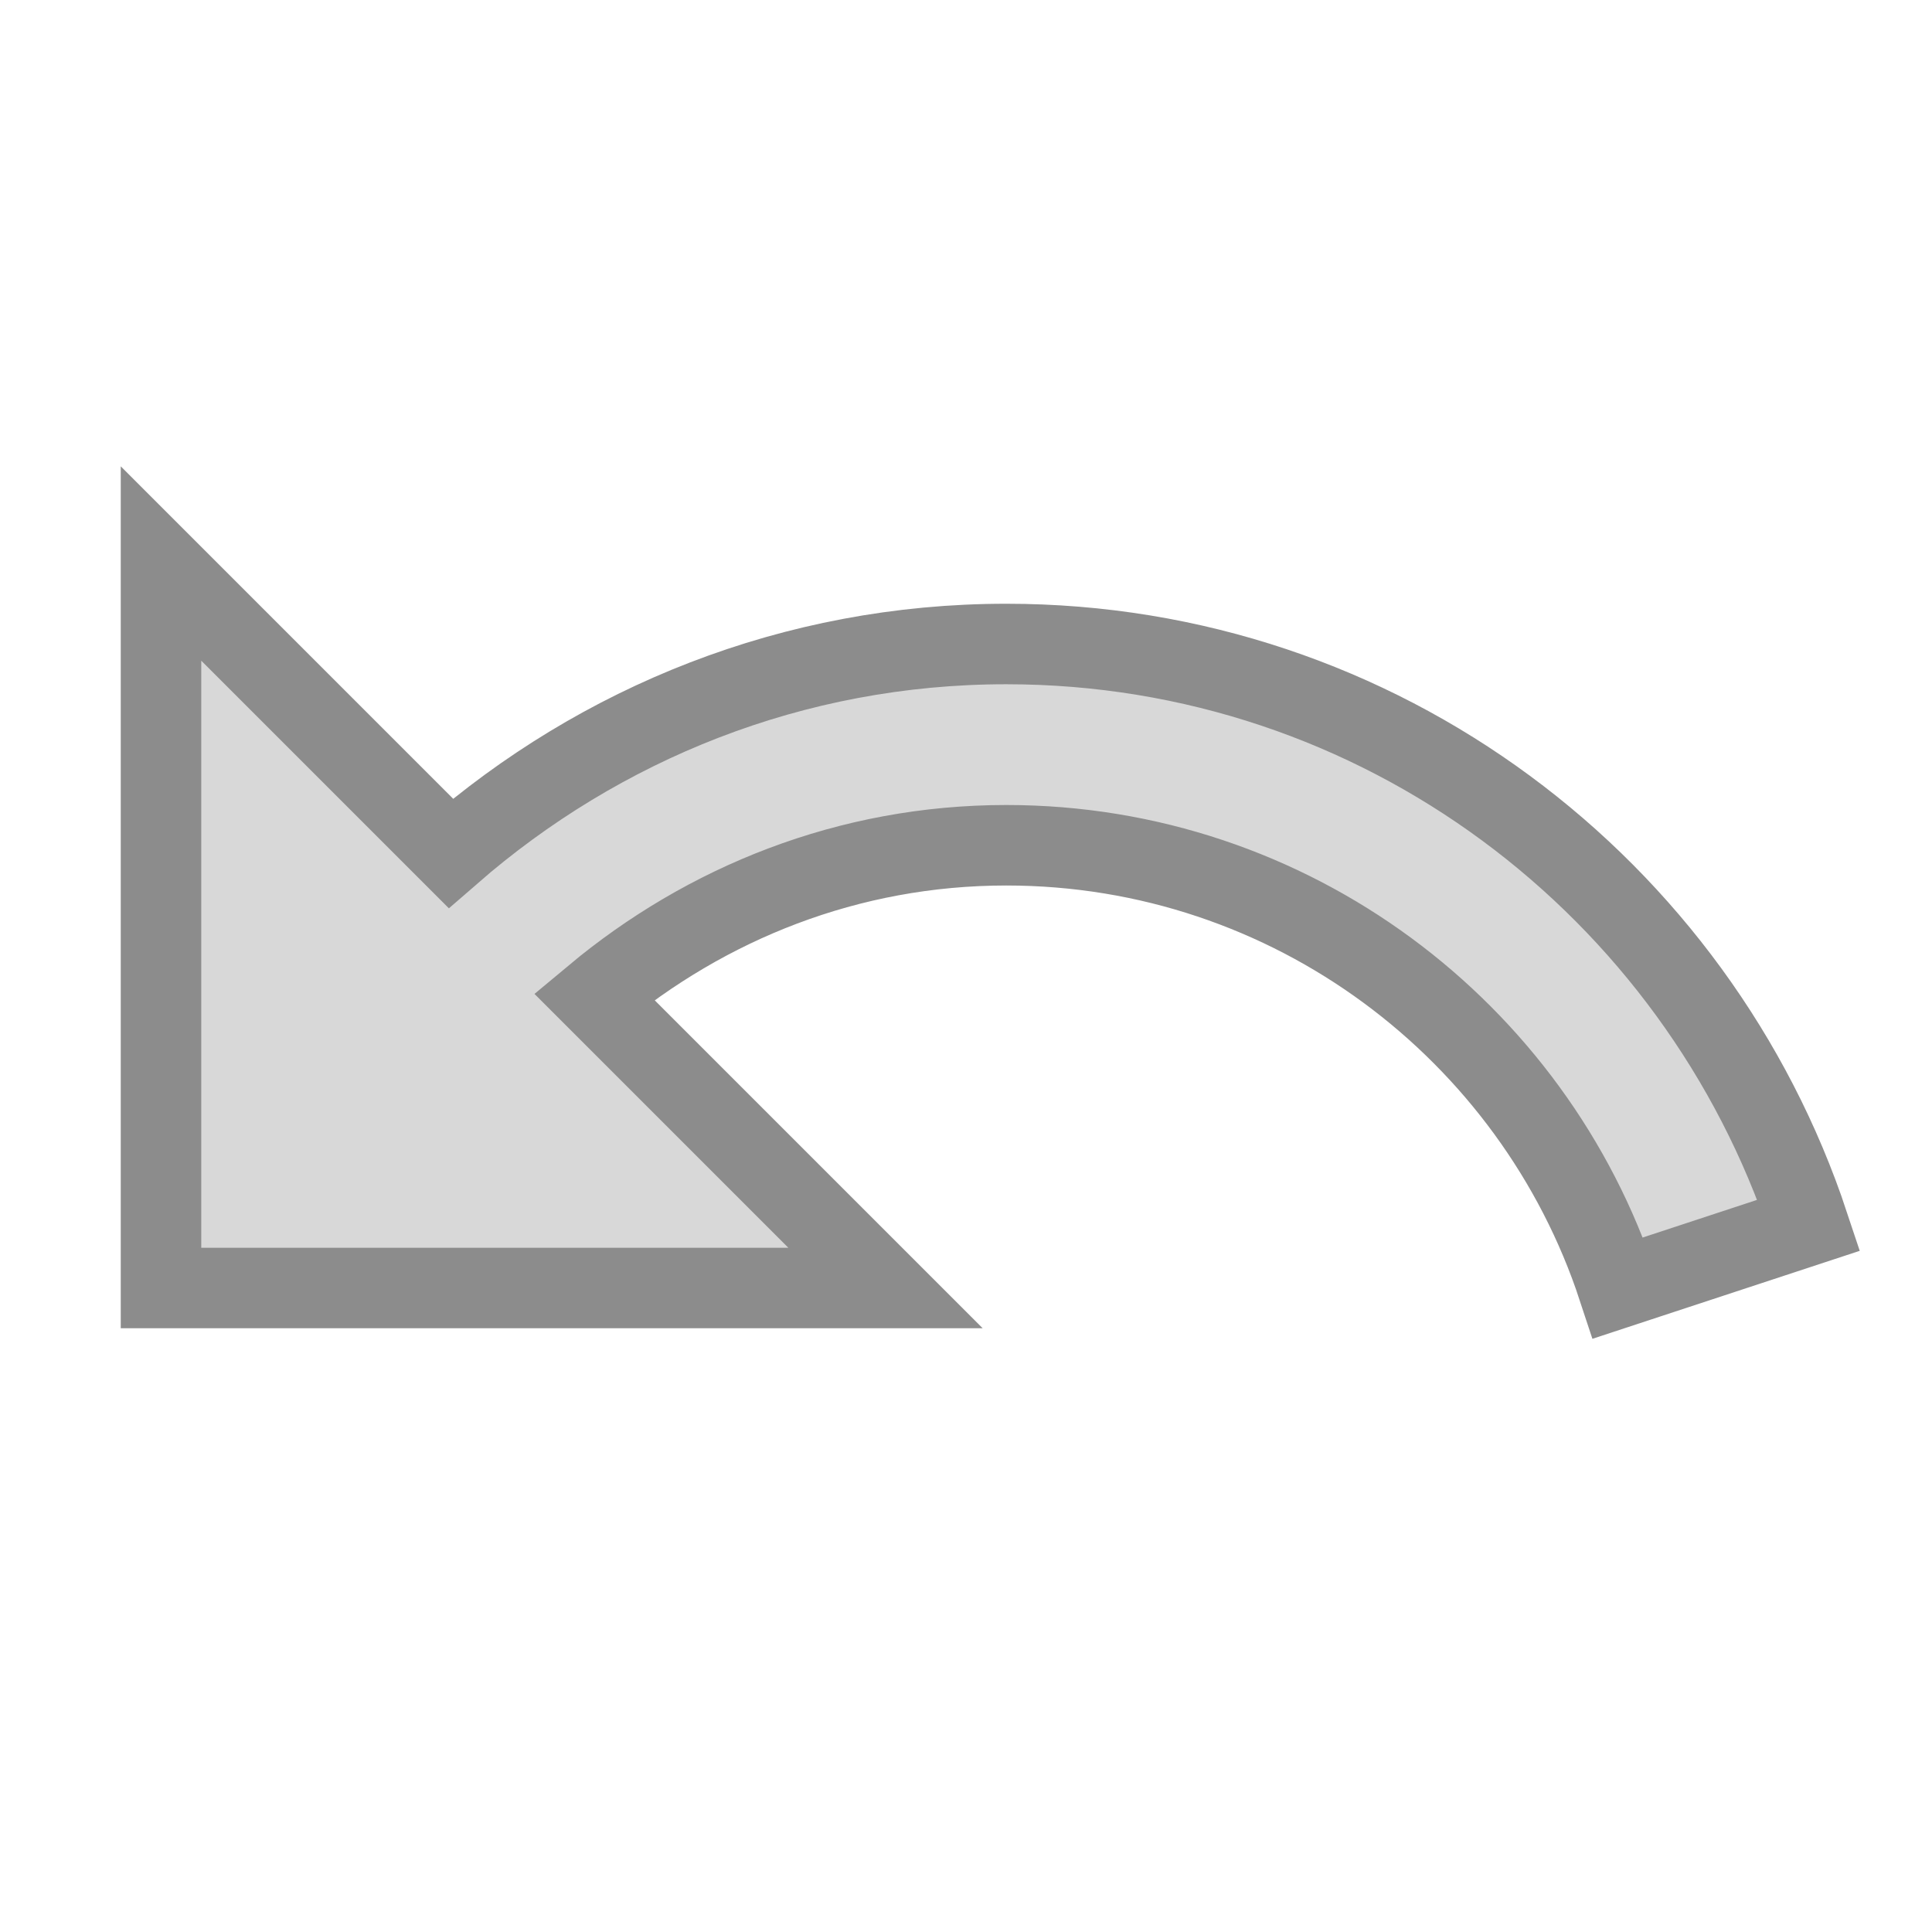
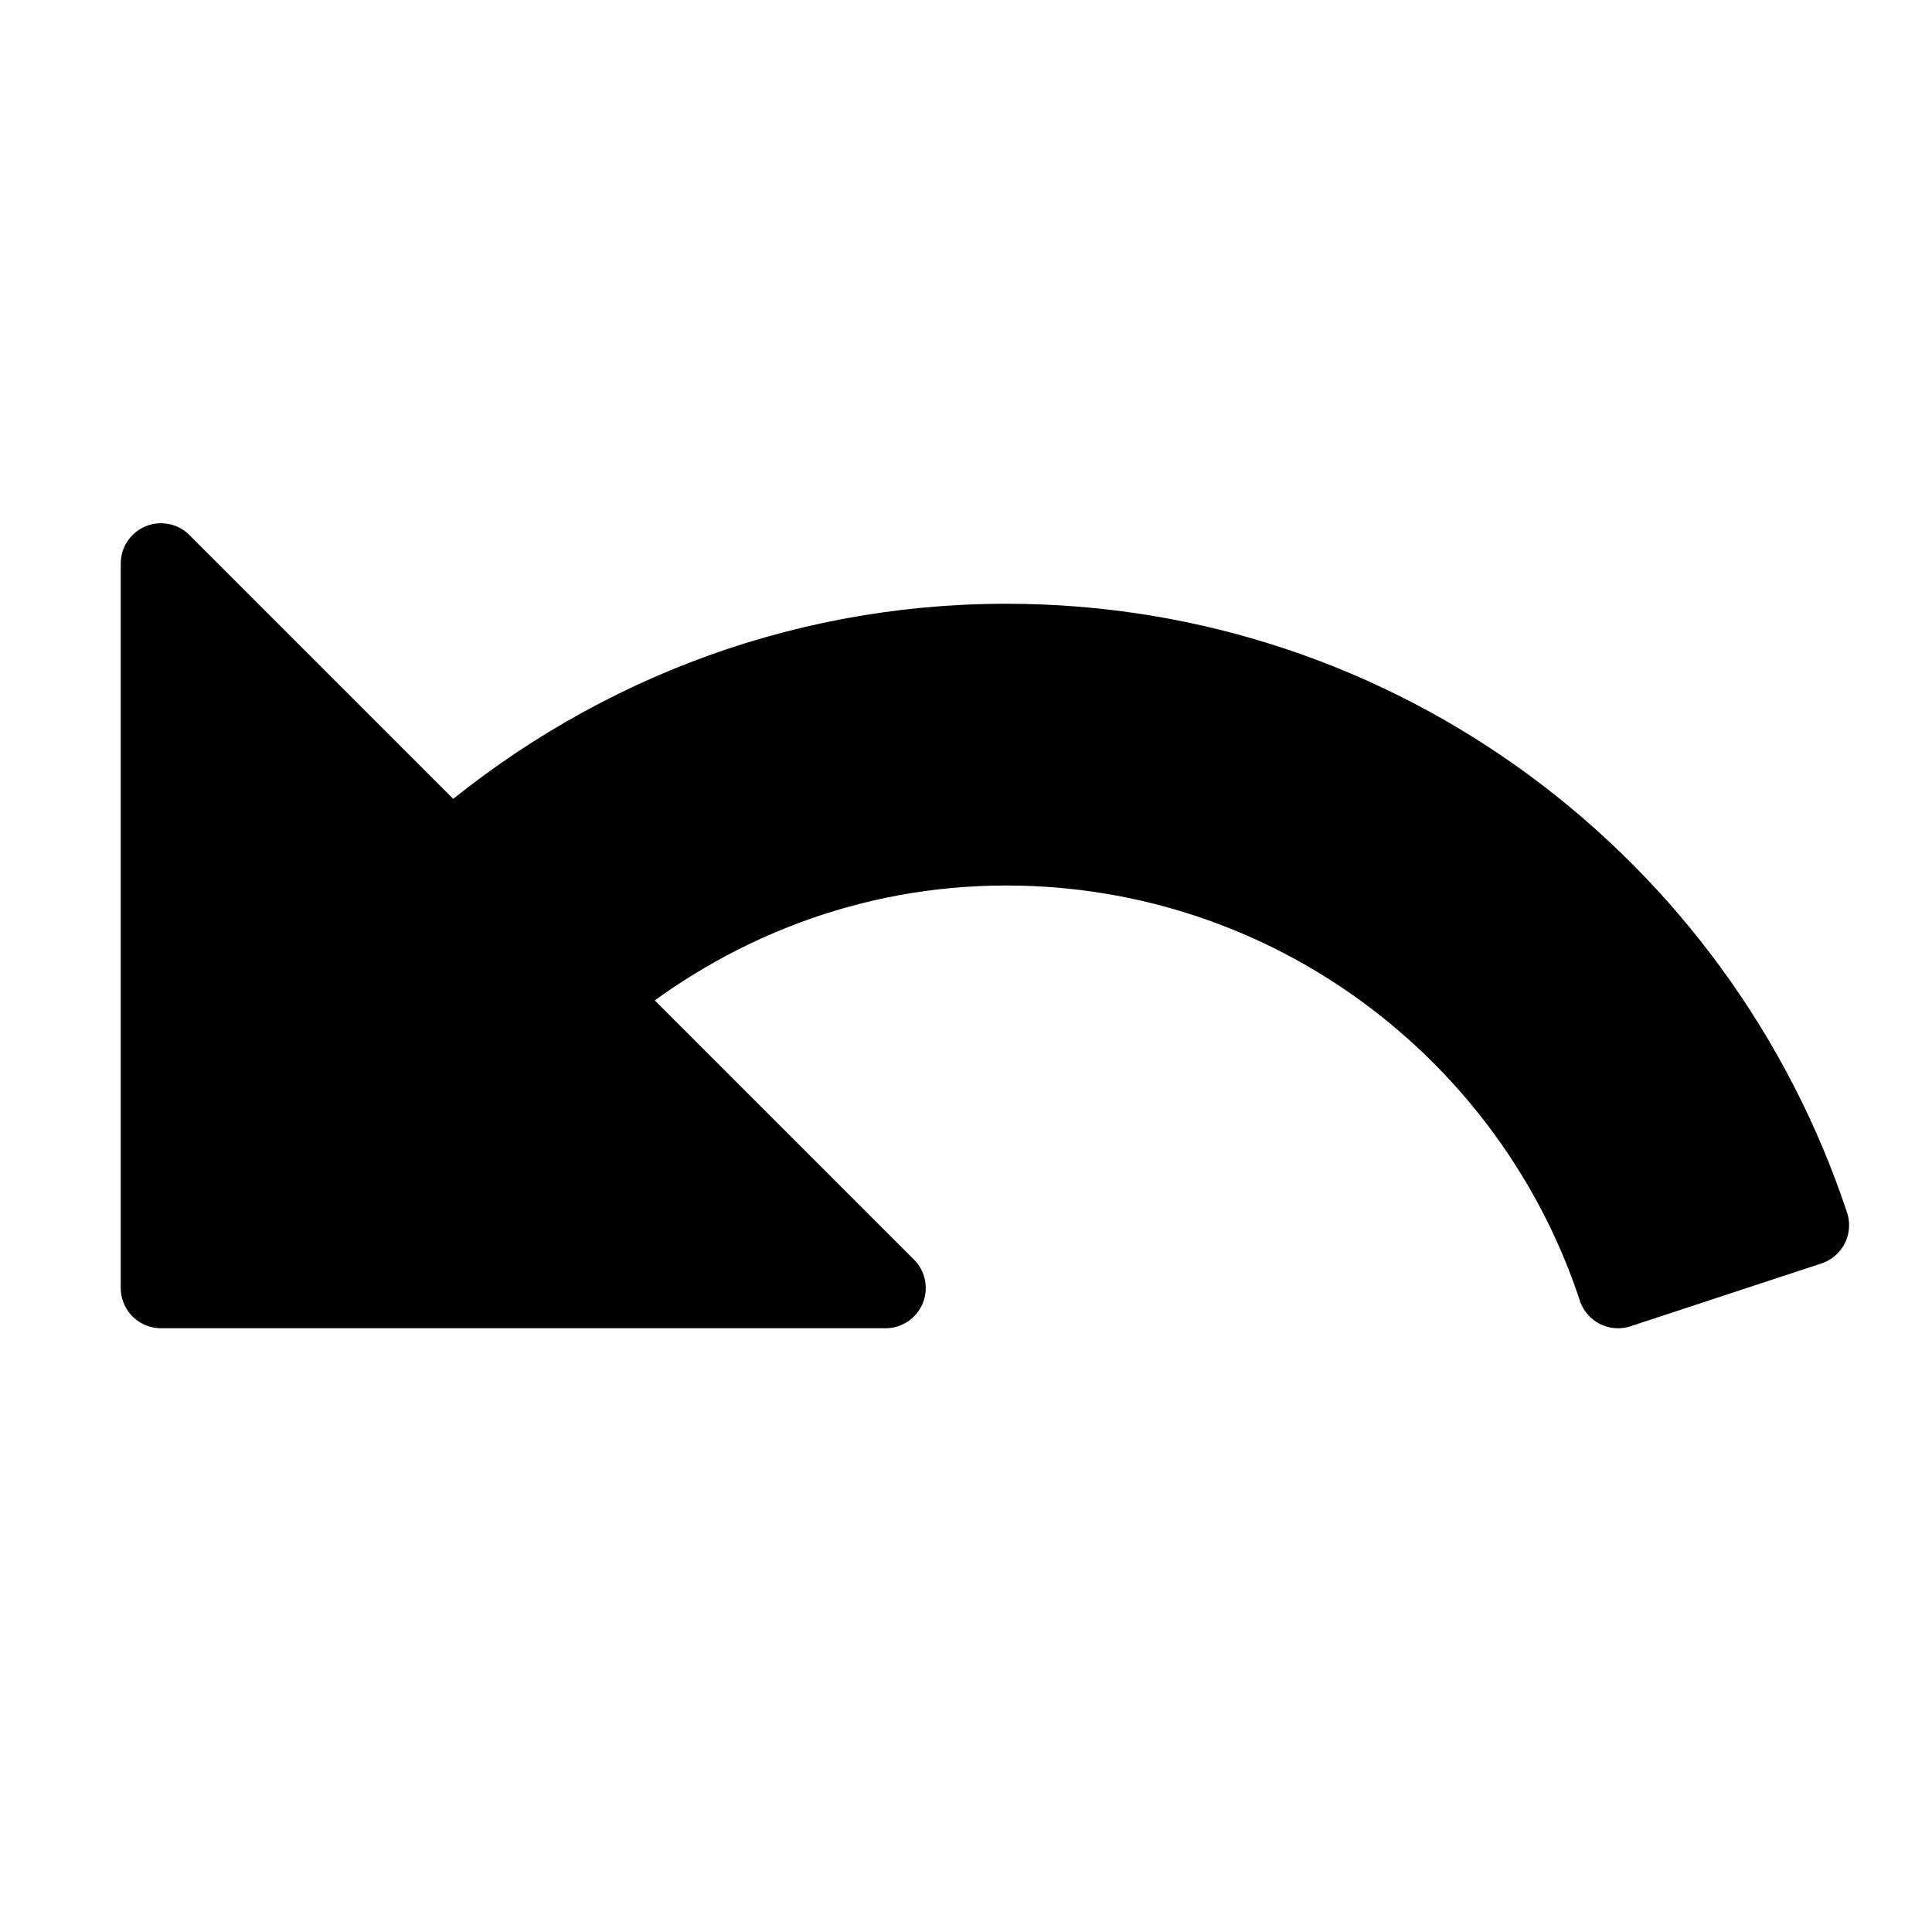
<svg xmlns="http://www.w3.org/2000/svg" height="24" viewBox="0 0 24 24" width="24" version="1.1" id="svg6">
  <defs id="defs10" />
  <path d="M0 0h24v24H0z" fill="none" id="path2" />
-   <path d="M12.5 8c-2.65 0-5.05.99-6.9 2.6L2 7v9h9l-3.62-3.62c1.39-1.16 3.16-1.88 5.12-1.88 3.54 0 6.55 2.31 7.6 5.5l2.37-.78C21.08 11.03 17.15 8 12.5 8z" id="path4" style="stroke:#8c8c8c;stroke-opacity:1;fill:#d8d8d8;fill-opacity:1" />
+   <path d="M12.5 8c-2.65 0-5.05.99-6.9 2.6L2 7v9h9l-3.62-3.62c1.39-1.16 3.16-1.88 5.12-1.88 3.54 0 6.55 2.31 7.6 5.5l2.37-.78C21.08 11.03 17.15 8 12.5 8z" id="path4" style="stroke:#000000;stroke-opacity:1;fill:#000000;fill-opacity:1;stroke-linejoin:round" />
</svg>
